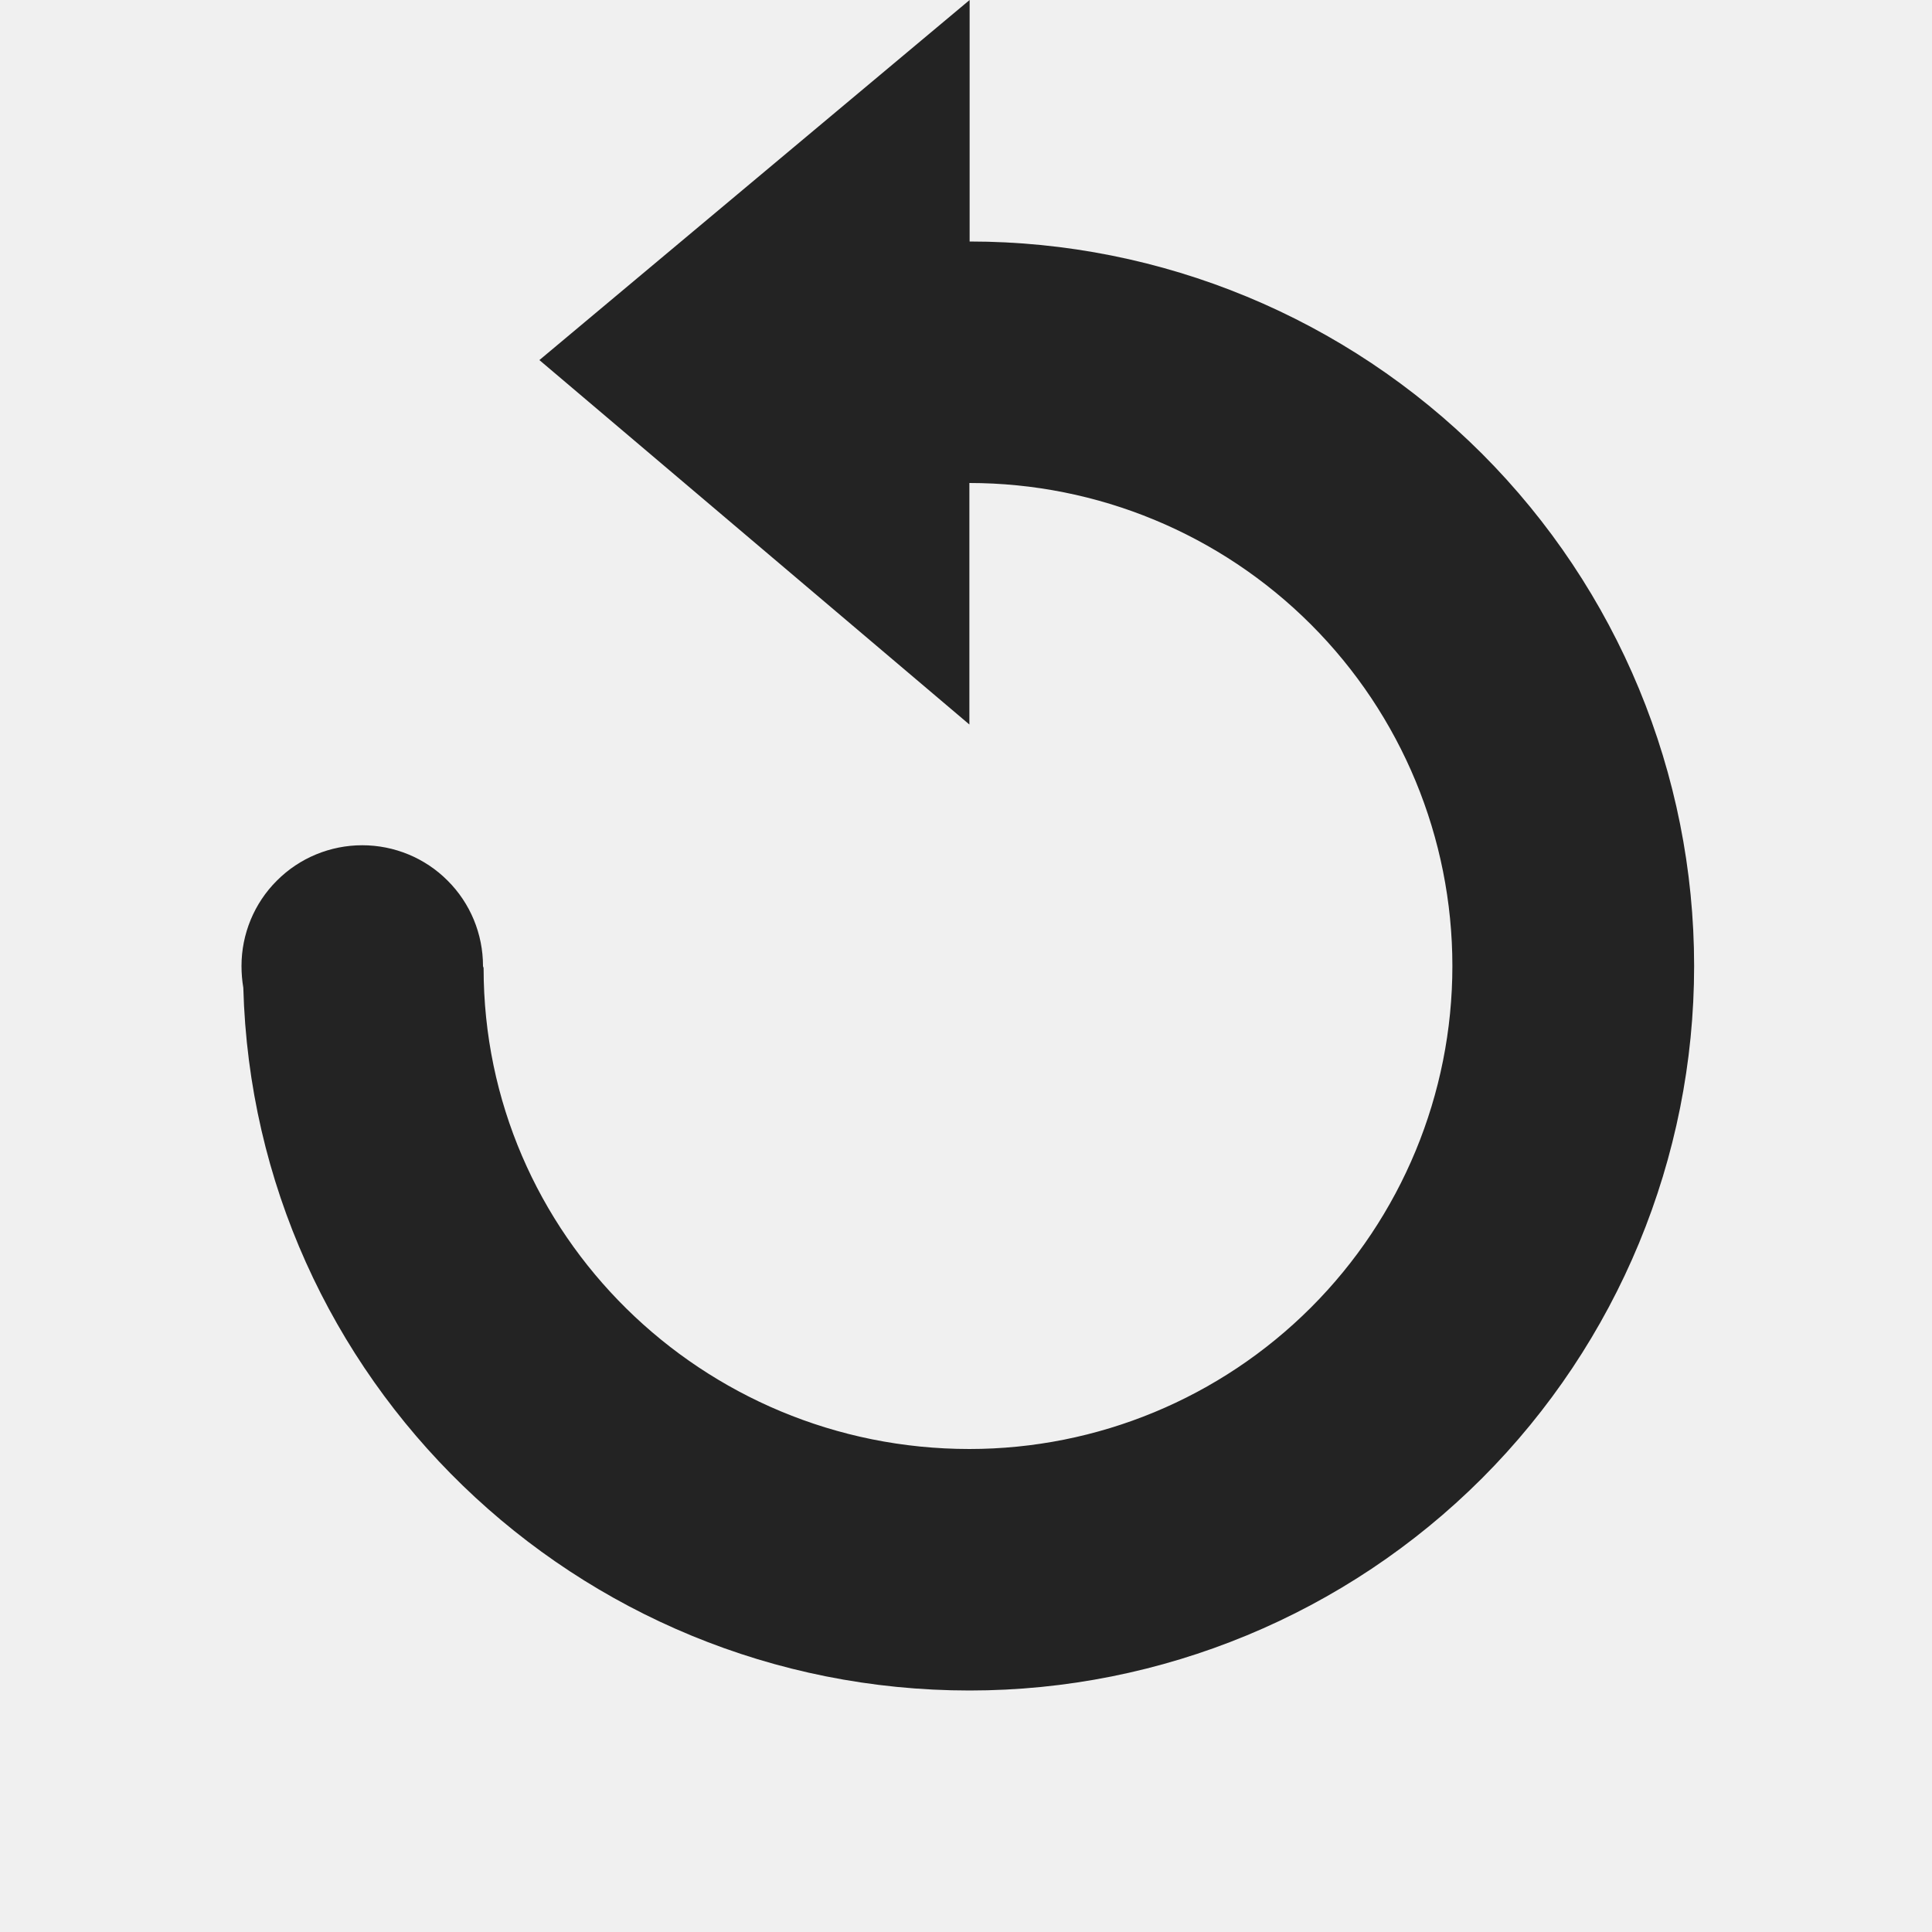
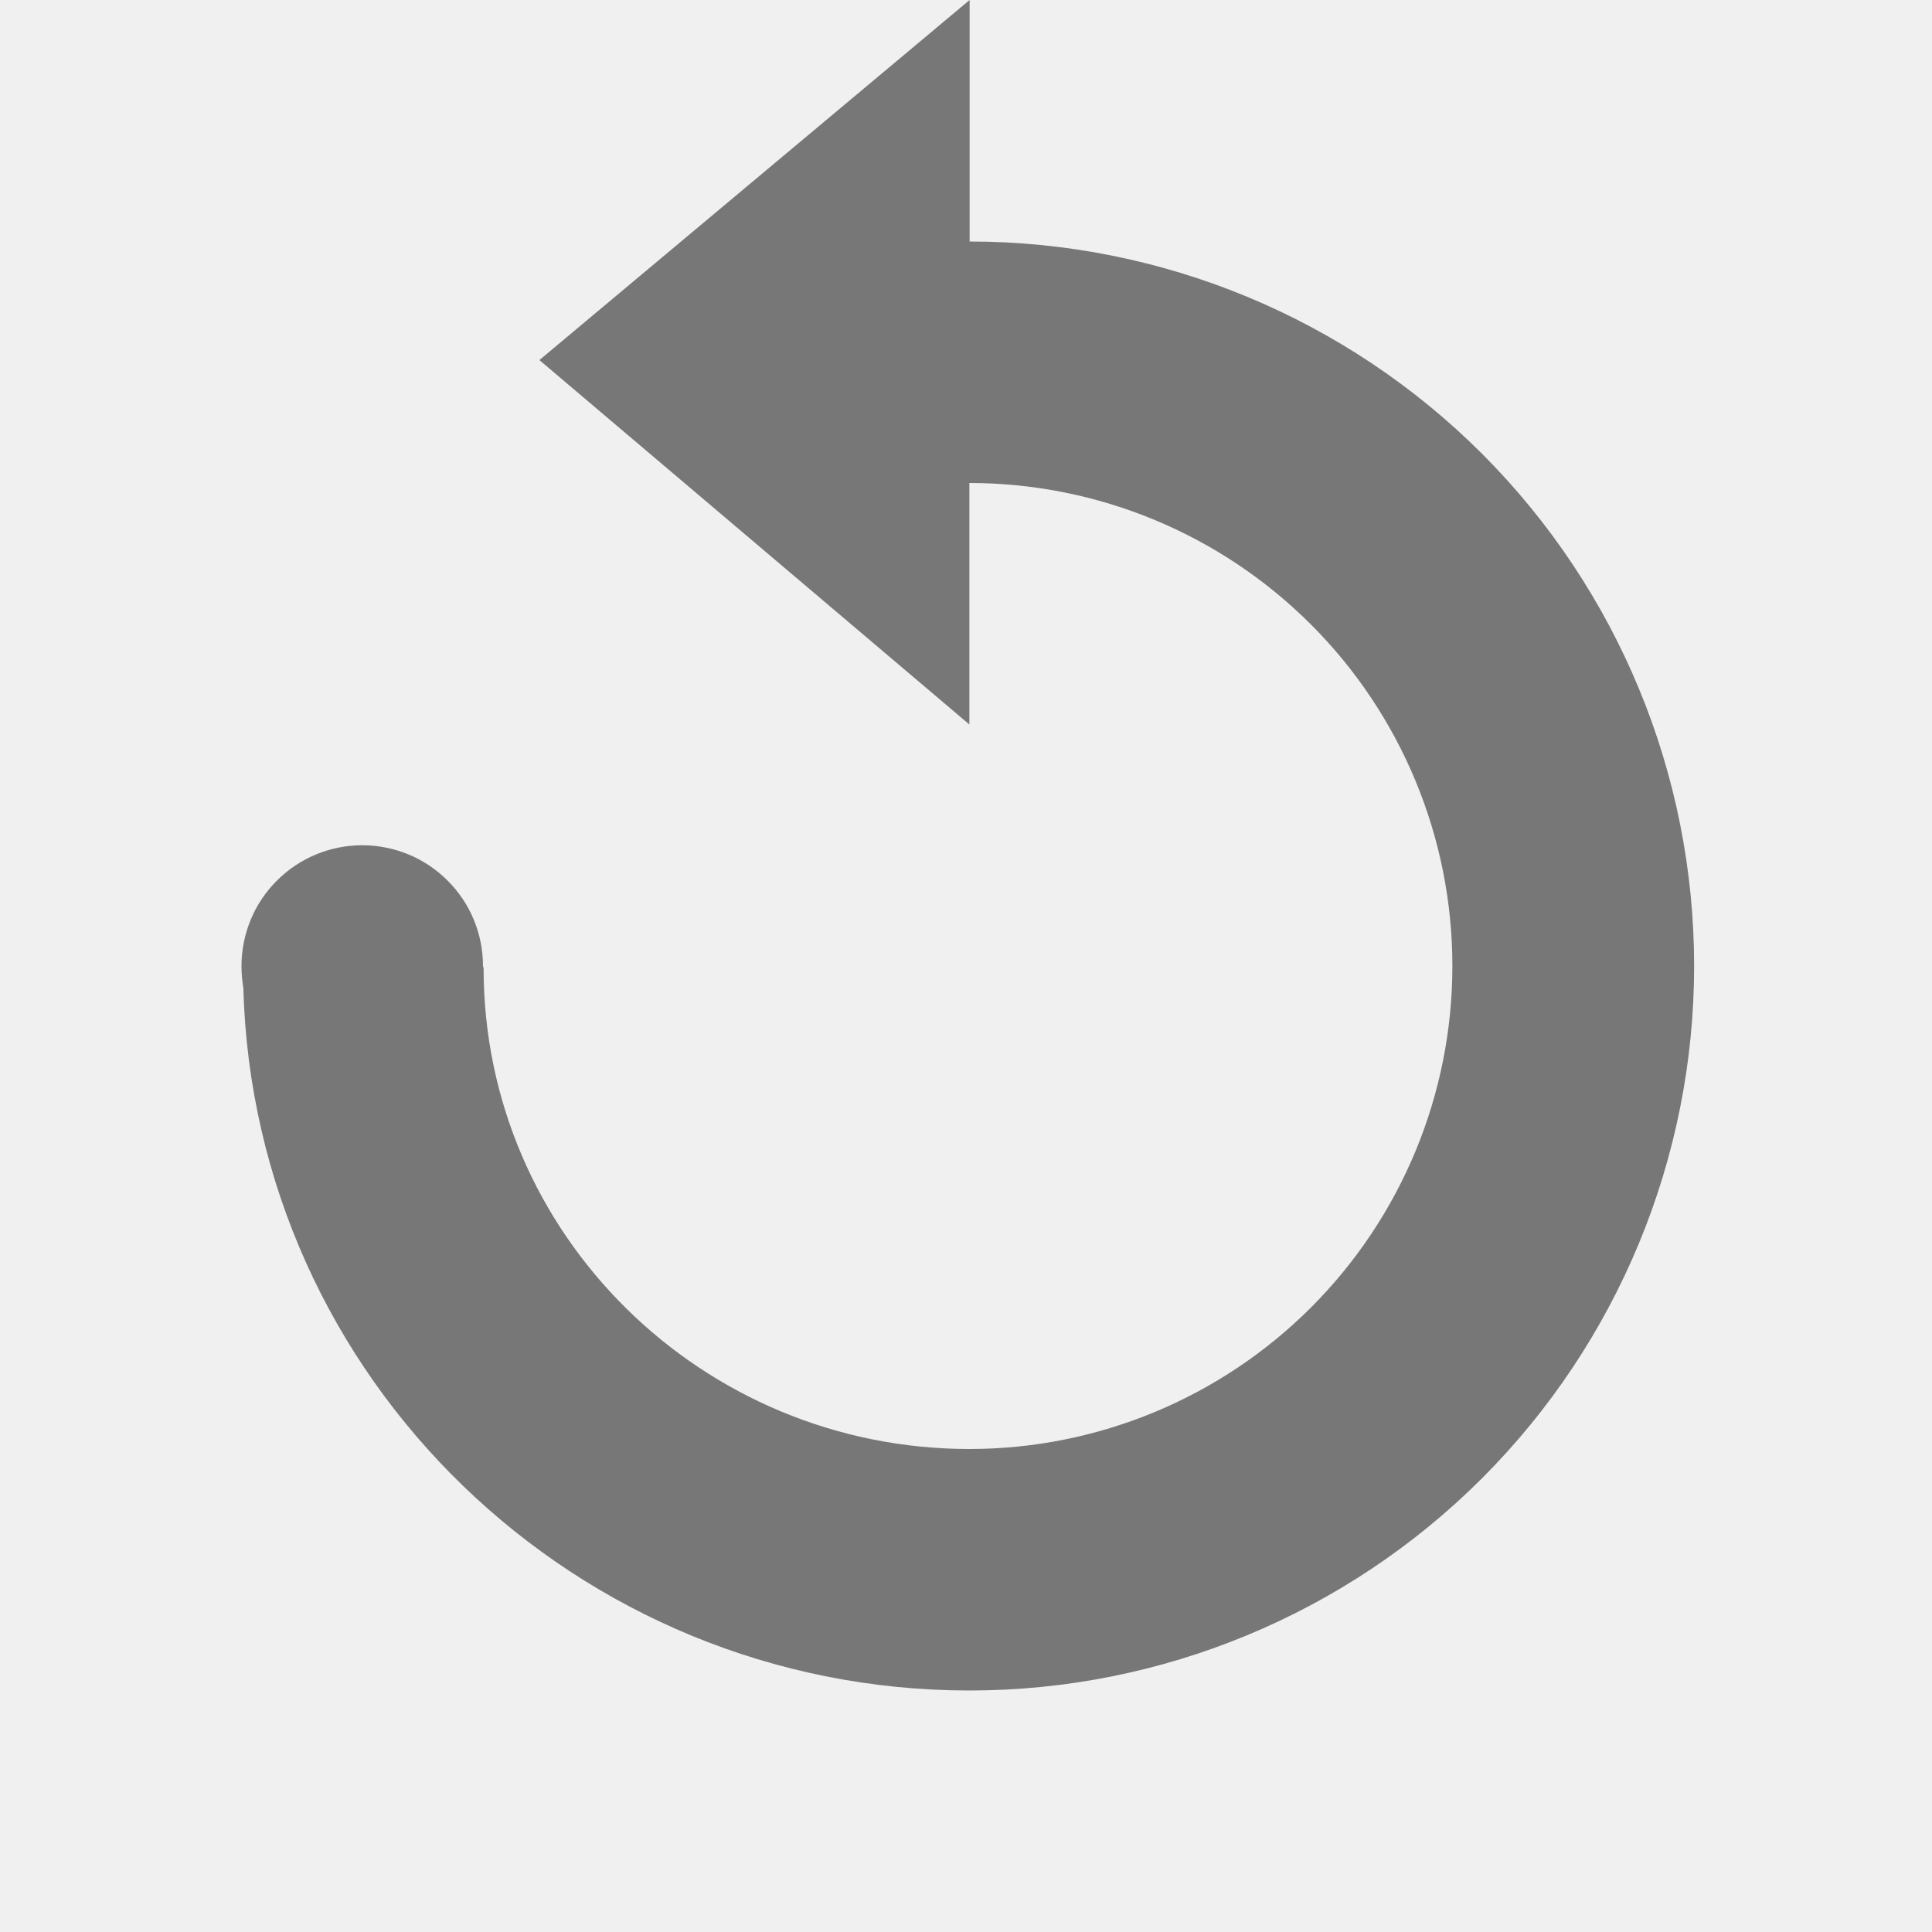
<svg xmlns="http://www.w3.org/2000/svg" width="16" height="16" viewBox="0 0 16 16" fill="none">
  <g clip-path="url(#clip0_409_3612)">
-     <path d="M8.03 0L4.467 2.982L8.028 6V4C9.089 4 10.106 4.421 10.857 5.172C11.607 5.922 12.028 6.939 12.028 8C12.028 9.061 11.607 10.078 10.857 10.828C10.106 11.579 9.089 12 8.028 12C5.818 12 4.005 10.227 4.005 8.018C4.005 8.012 4 8.006 4 8C4 7.735 3.895 7.48 3.707 7.293C3.52 7.105 3.265 7 3 7C2.735 7 2.48 7.105 2.293 7.293C2.105 7.48 2 7.735 2 8C2 8.06 2.005 8.121 2.015 8.18C2.103 11.417 4.771 14 8.03 14C9.621 14 11.147 13.368 12.273 12.243C13.398 11.117 14.03 9.591 14.03 8C14.03 6.409 13.398 4.883 12.273 3.757C11.147 2.632 9.621 2 8.03 2V0Z" fill="#232323" />
+     <path d="M8.03 0L4.467 2.982L8.028 6V4C9.089 4 10.106 4.421 10.857 5.172C11.607 5.922 12.028 6.939 12.028 8C12.028 9.061 11.607 10.078 10.857 10.828C10.106 11.579 9.089 12 8.028 12C5.818 12 4.005 10.227 4.005 8.018C4.005 8.012 4 8.006 4 8C4 7.735 3.895 7.48 3.707 7.293C3.52 7.105 3.265 7 3 7C2.735 7 2.48 7.105 2.293 7.293C2.105 7.48 2 7.735 2 8C2 8.06 2.005 8.121 2.015 8.18C2.103 11.417 4.771 14 8.03 14C9.621 14 11.147 13.368 12.273 12.243C13.398 11.117 14.03 9.591 14.03 8C14.03 6.409 13.398 4.883 12.273 3.757C11.147 2.632 9.621 2 8.03 2V0Z" fill="#777" />
  </g>
  <defs>
    <clipPath id="clip0_409_3612">
      <rect width="16" height="16" fill="white" />
    </clipPath>
  </defs>
</svg>
